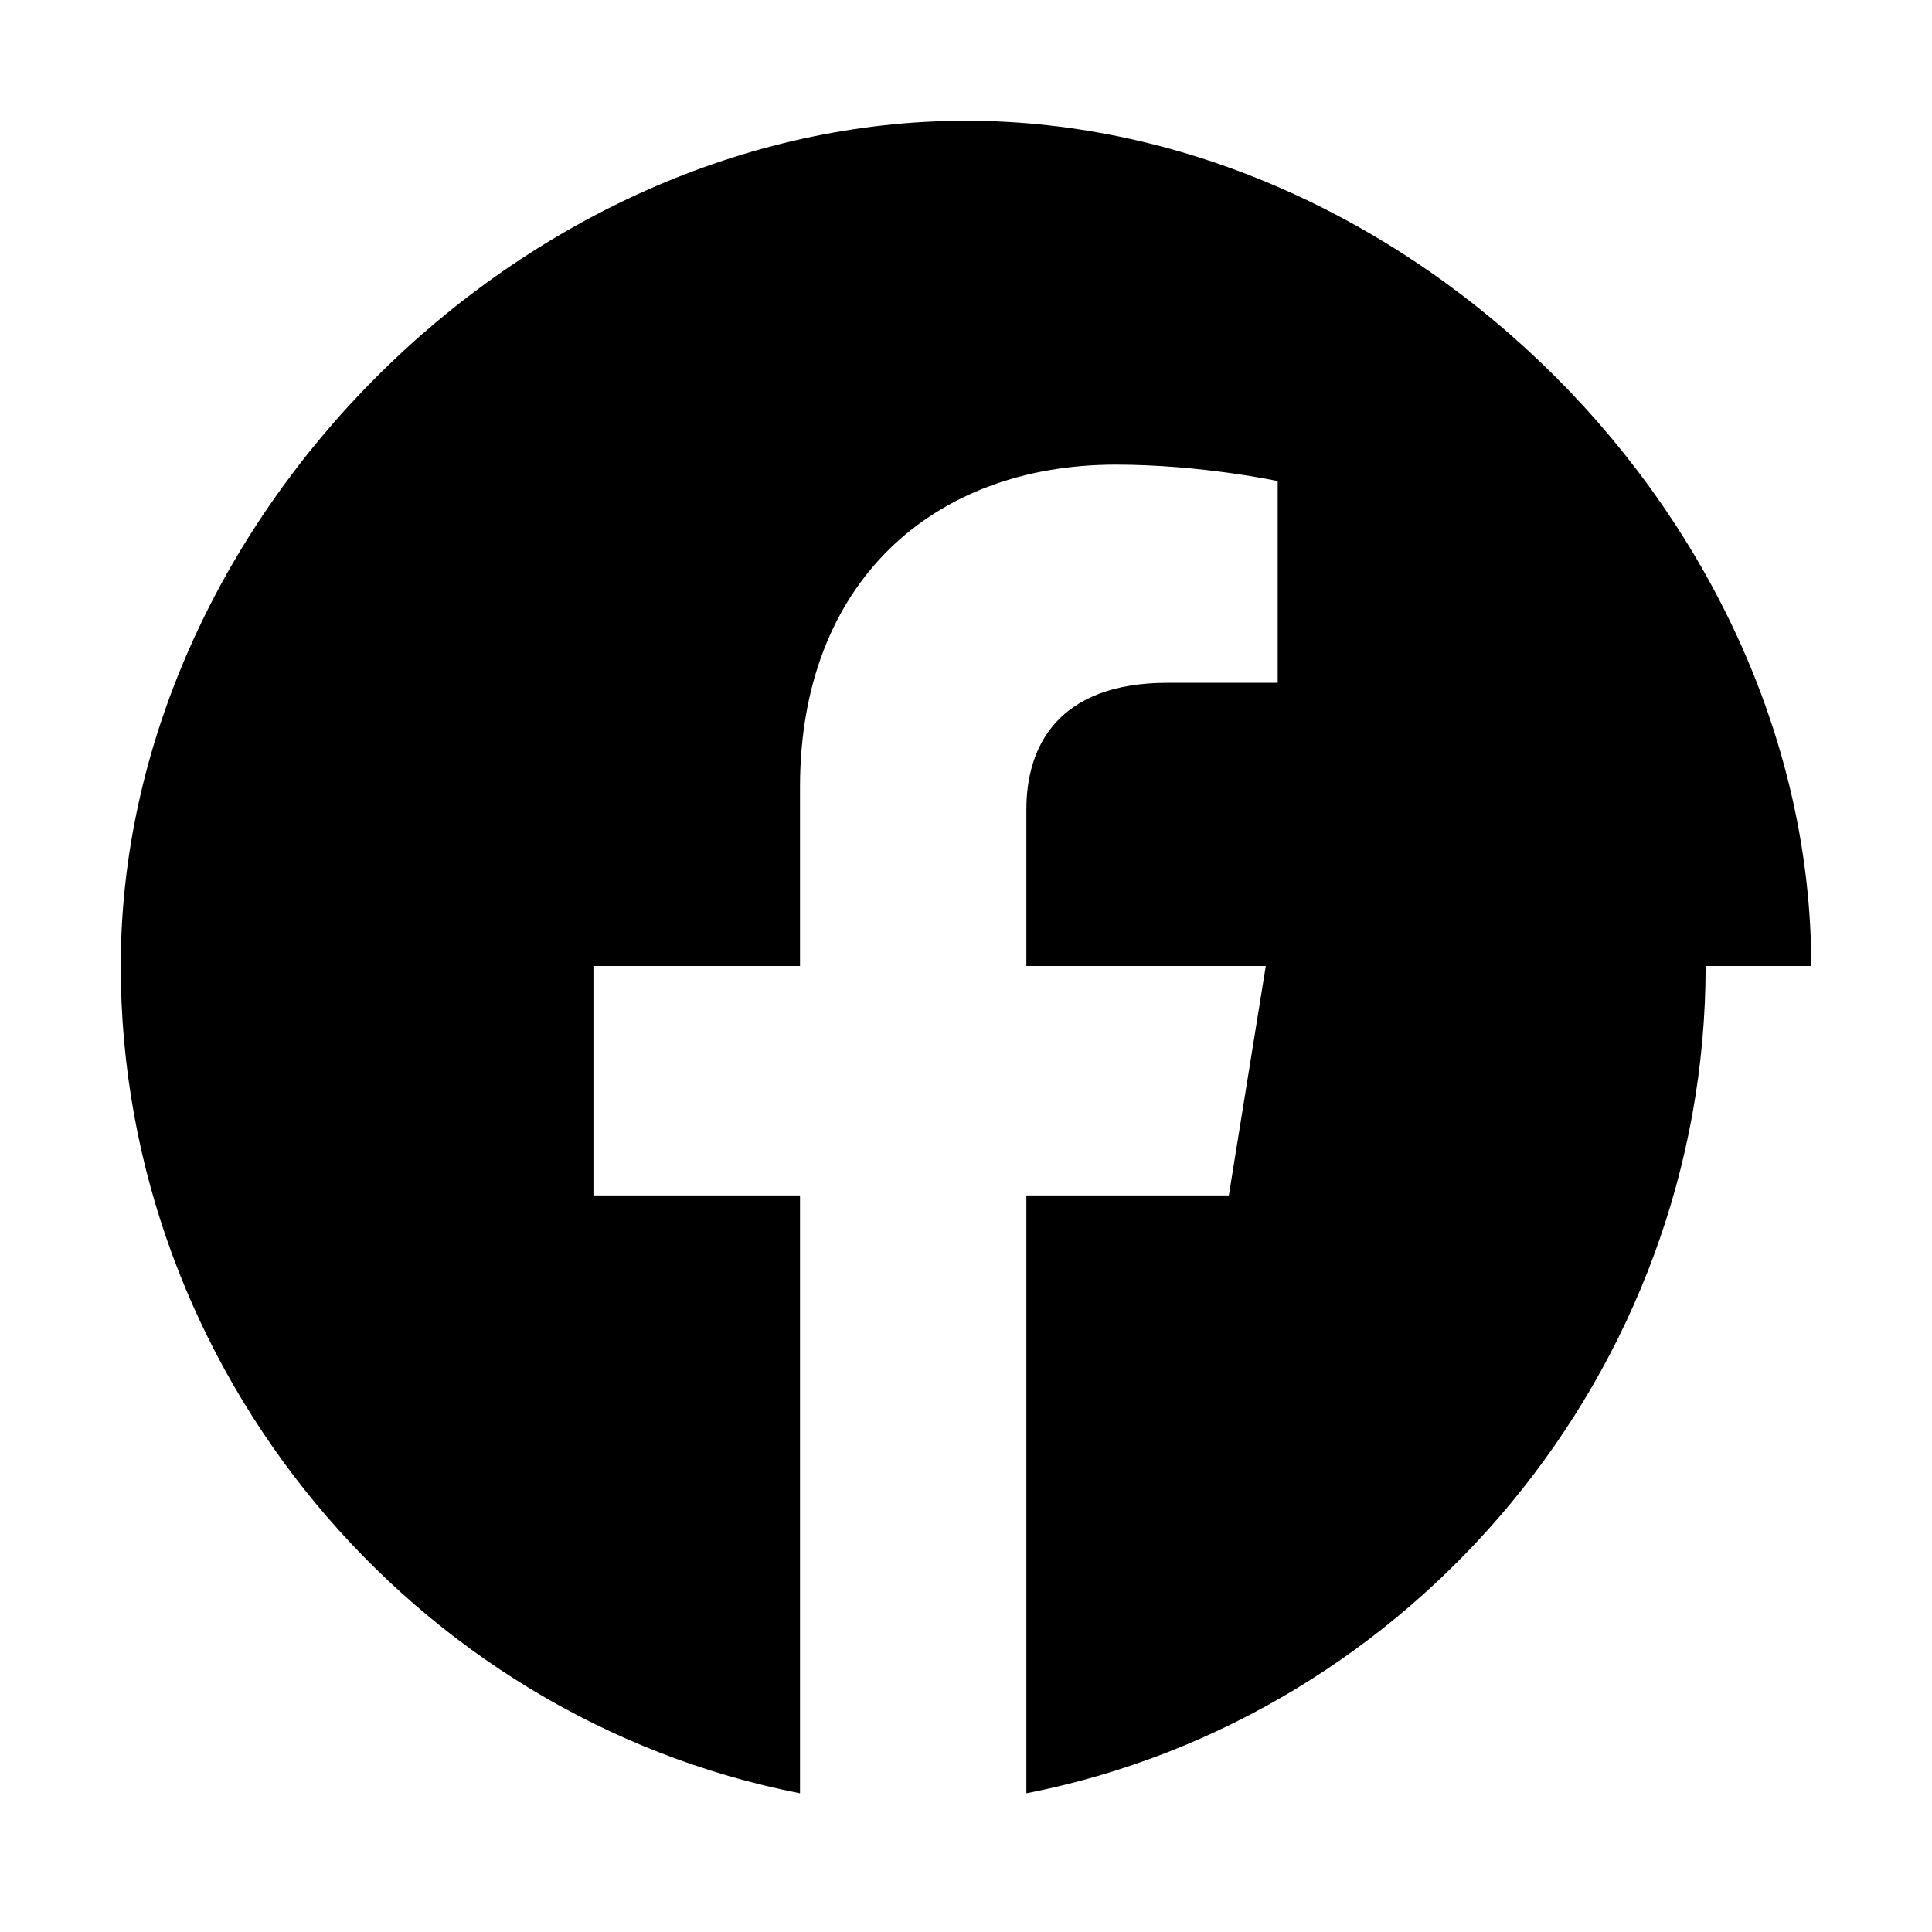
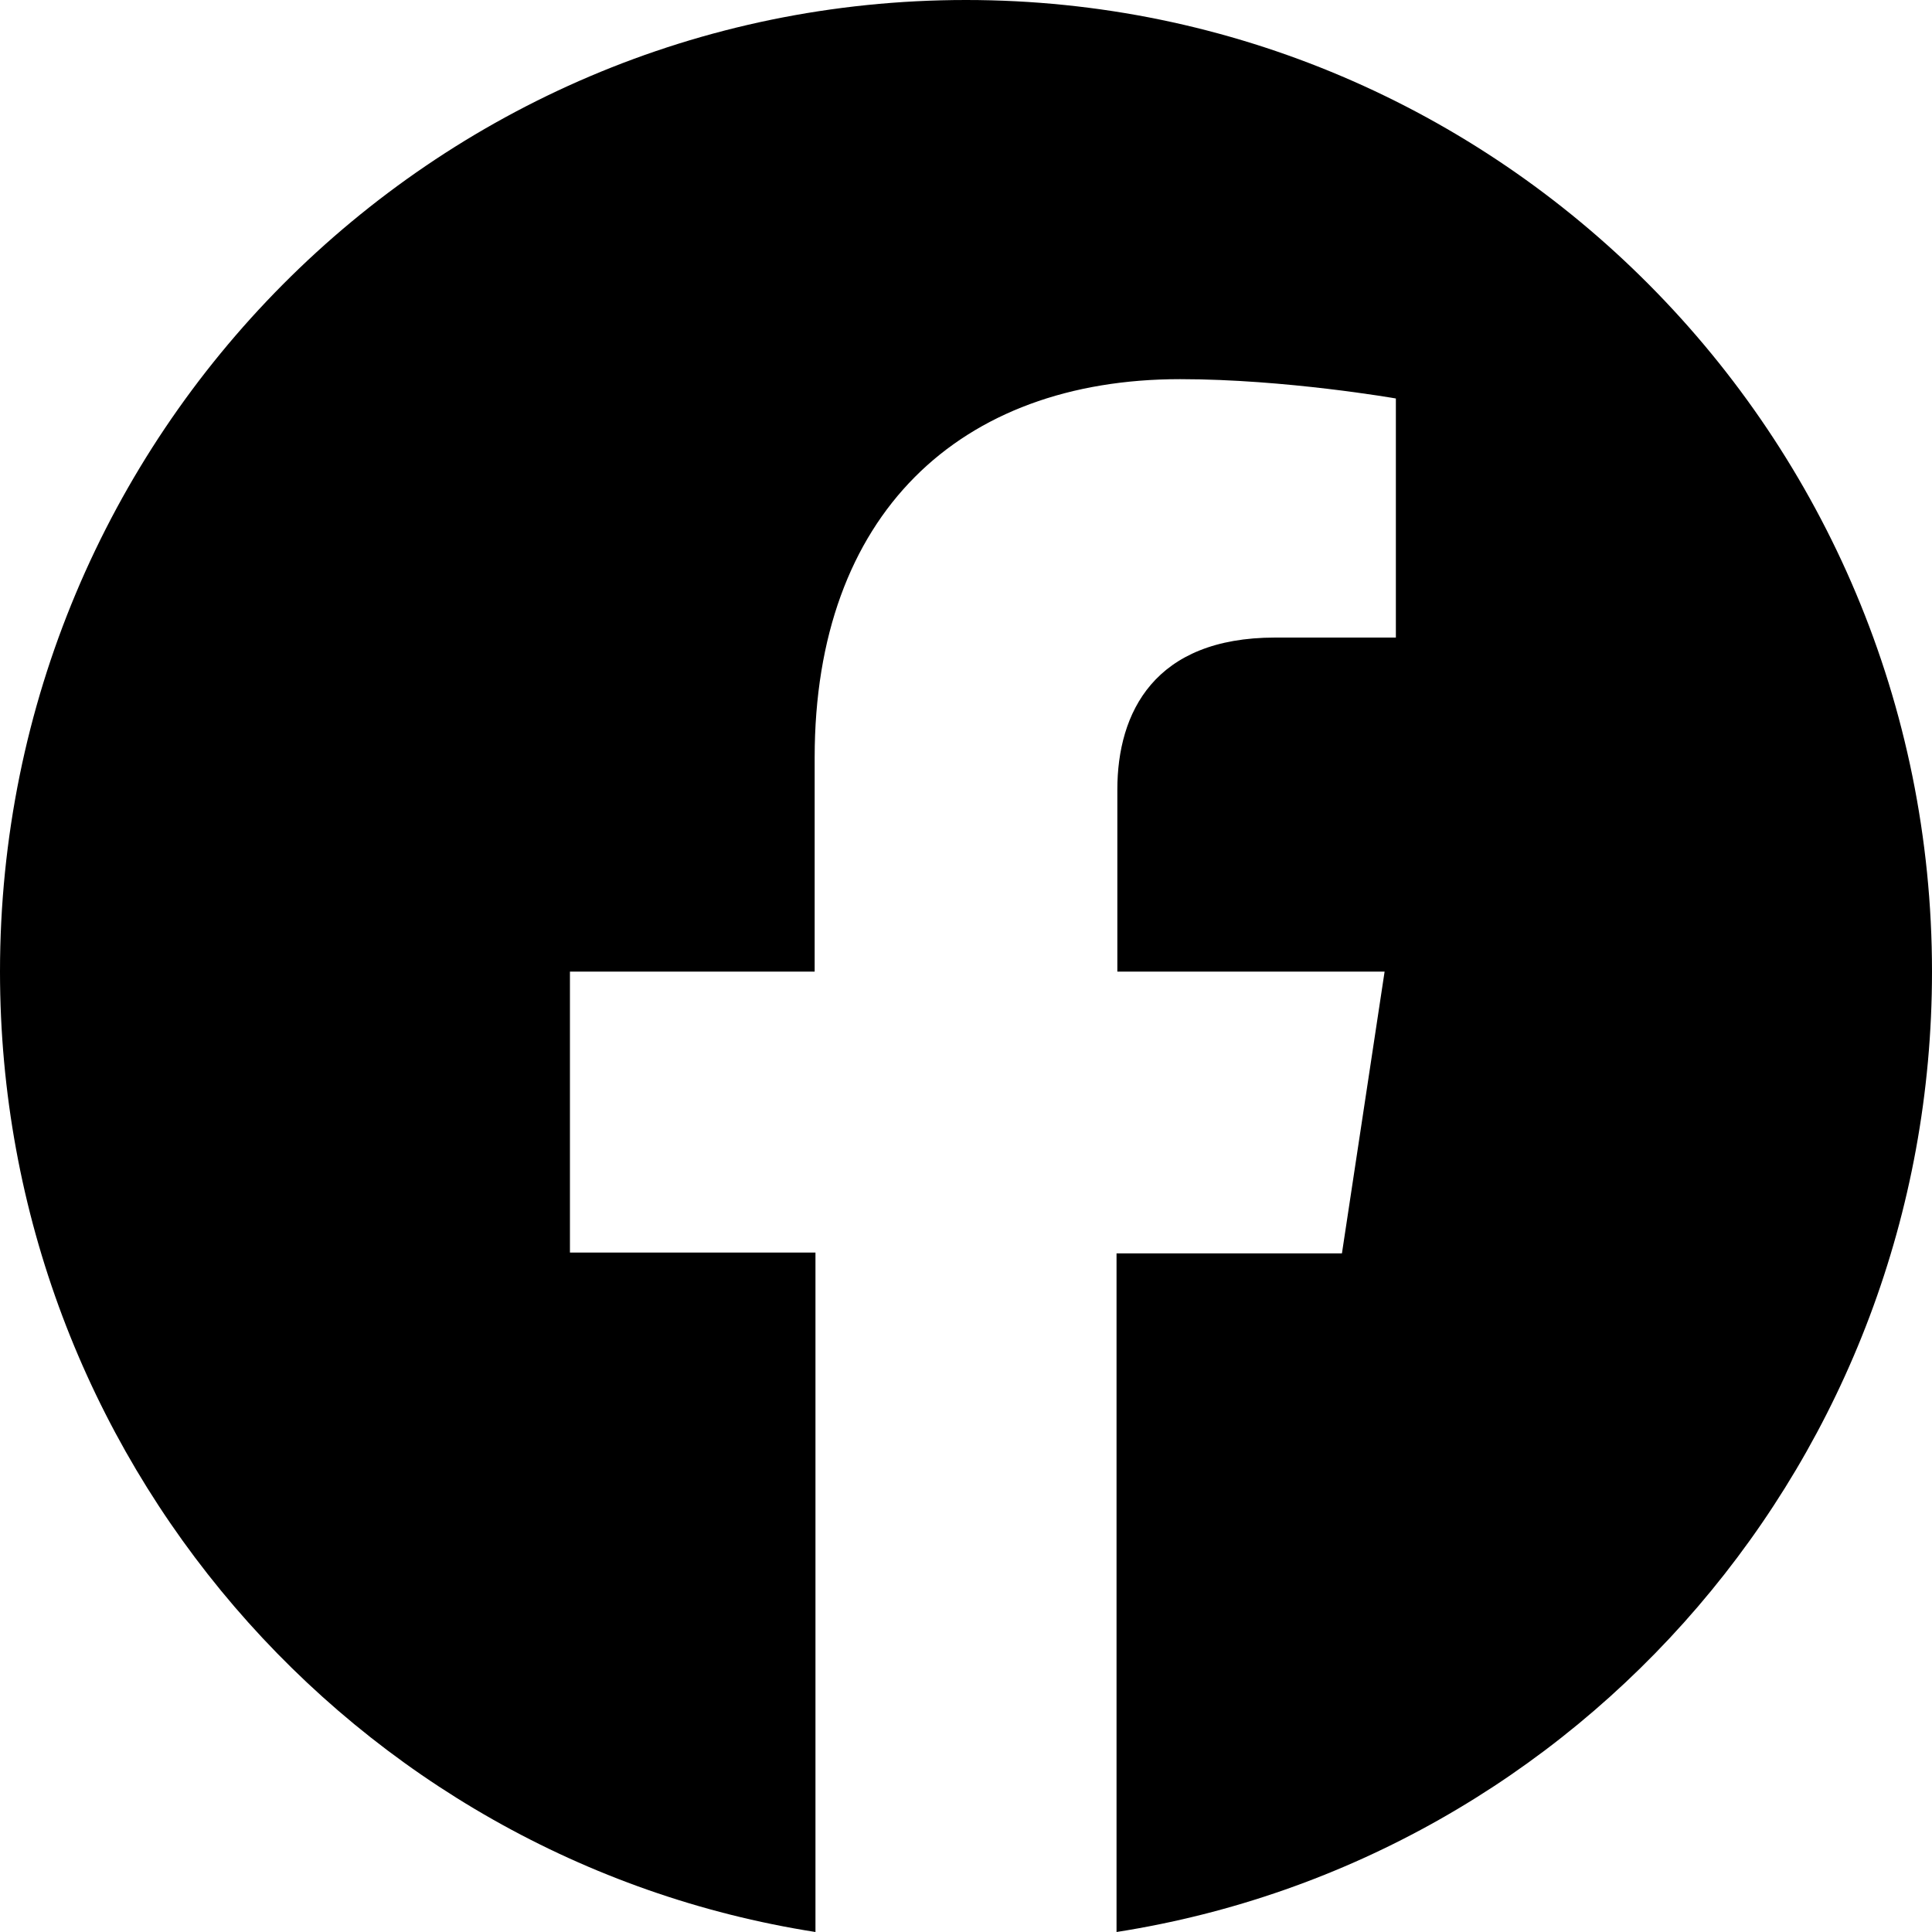
- <svg xmlns="http://www.w3.org/2000/svg" width="24" height="24" viewBox="0 0 24 24" fill="none">
-   <path d="M22.5 12C22.5 6.478 17.522 1.5 12 1.5C6.478 1.5 1.5 6.478 1.5 12C1.5 17.022 5.129 21.336 9.938 22.277V14.85H7.372V12H9.938V9.775C9.938 7.249 11.575 5.772 13.861 5.772C14.924 5.772 15.872 5.976 15.872 5.976V8.482H14.504C13.158 8.482 12.75 9.254 12.75 10.055V12H15.724L15.265 14.85H12.75V22.277C17.558 21.336 21.188 17.022 21.188 12H22.5Z" fill="currentColor" />
+ <svg xmlns="http://www.w3.org/2000/svg" width="26" height="26" viewBox="0 0 24 24" fill="none">
+   <path d="M24 12.07C24 5.41 18.63 0 12 0S0 5.4 0 12.07C0 18.1 4.39 23.1 10.13 24v-8.44H7.08v-3.49h3.04V9.41c0-3.02 1.8-4.7 4.54-4.7 1.31 0 2.68.24 2.68.24v2.97h-1.5c-1.5 0-1.96.93-1.96 1.89v2.26h3.32l-.53 3.5h-2.8V24C19.62 23.1 24 18.1 24 12.07" fill="currentColor" />
</svg>
